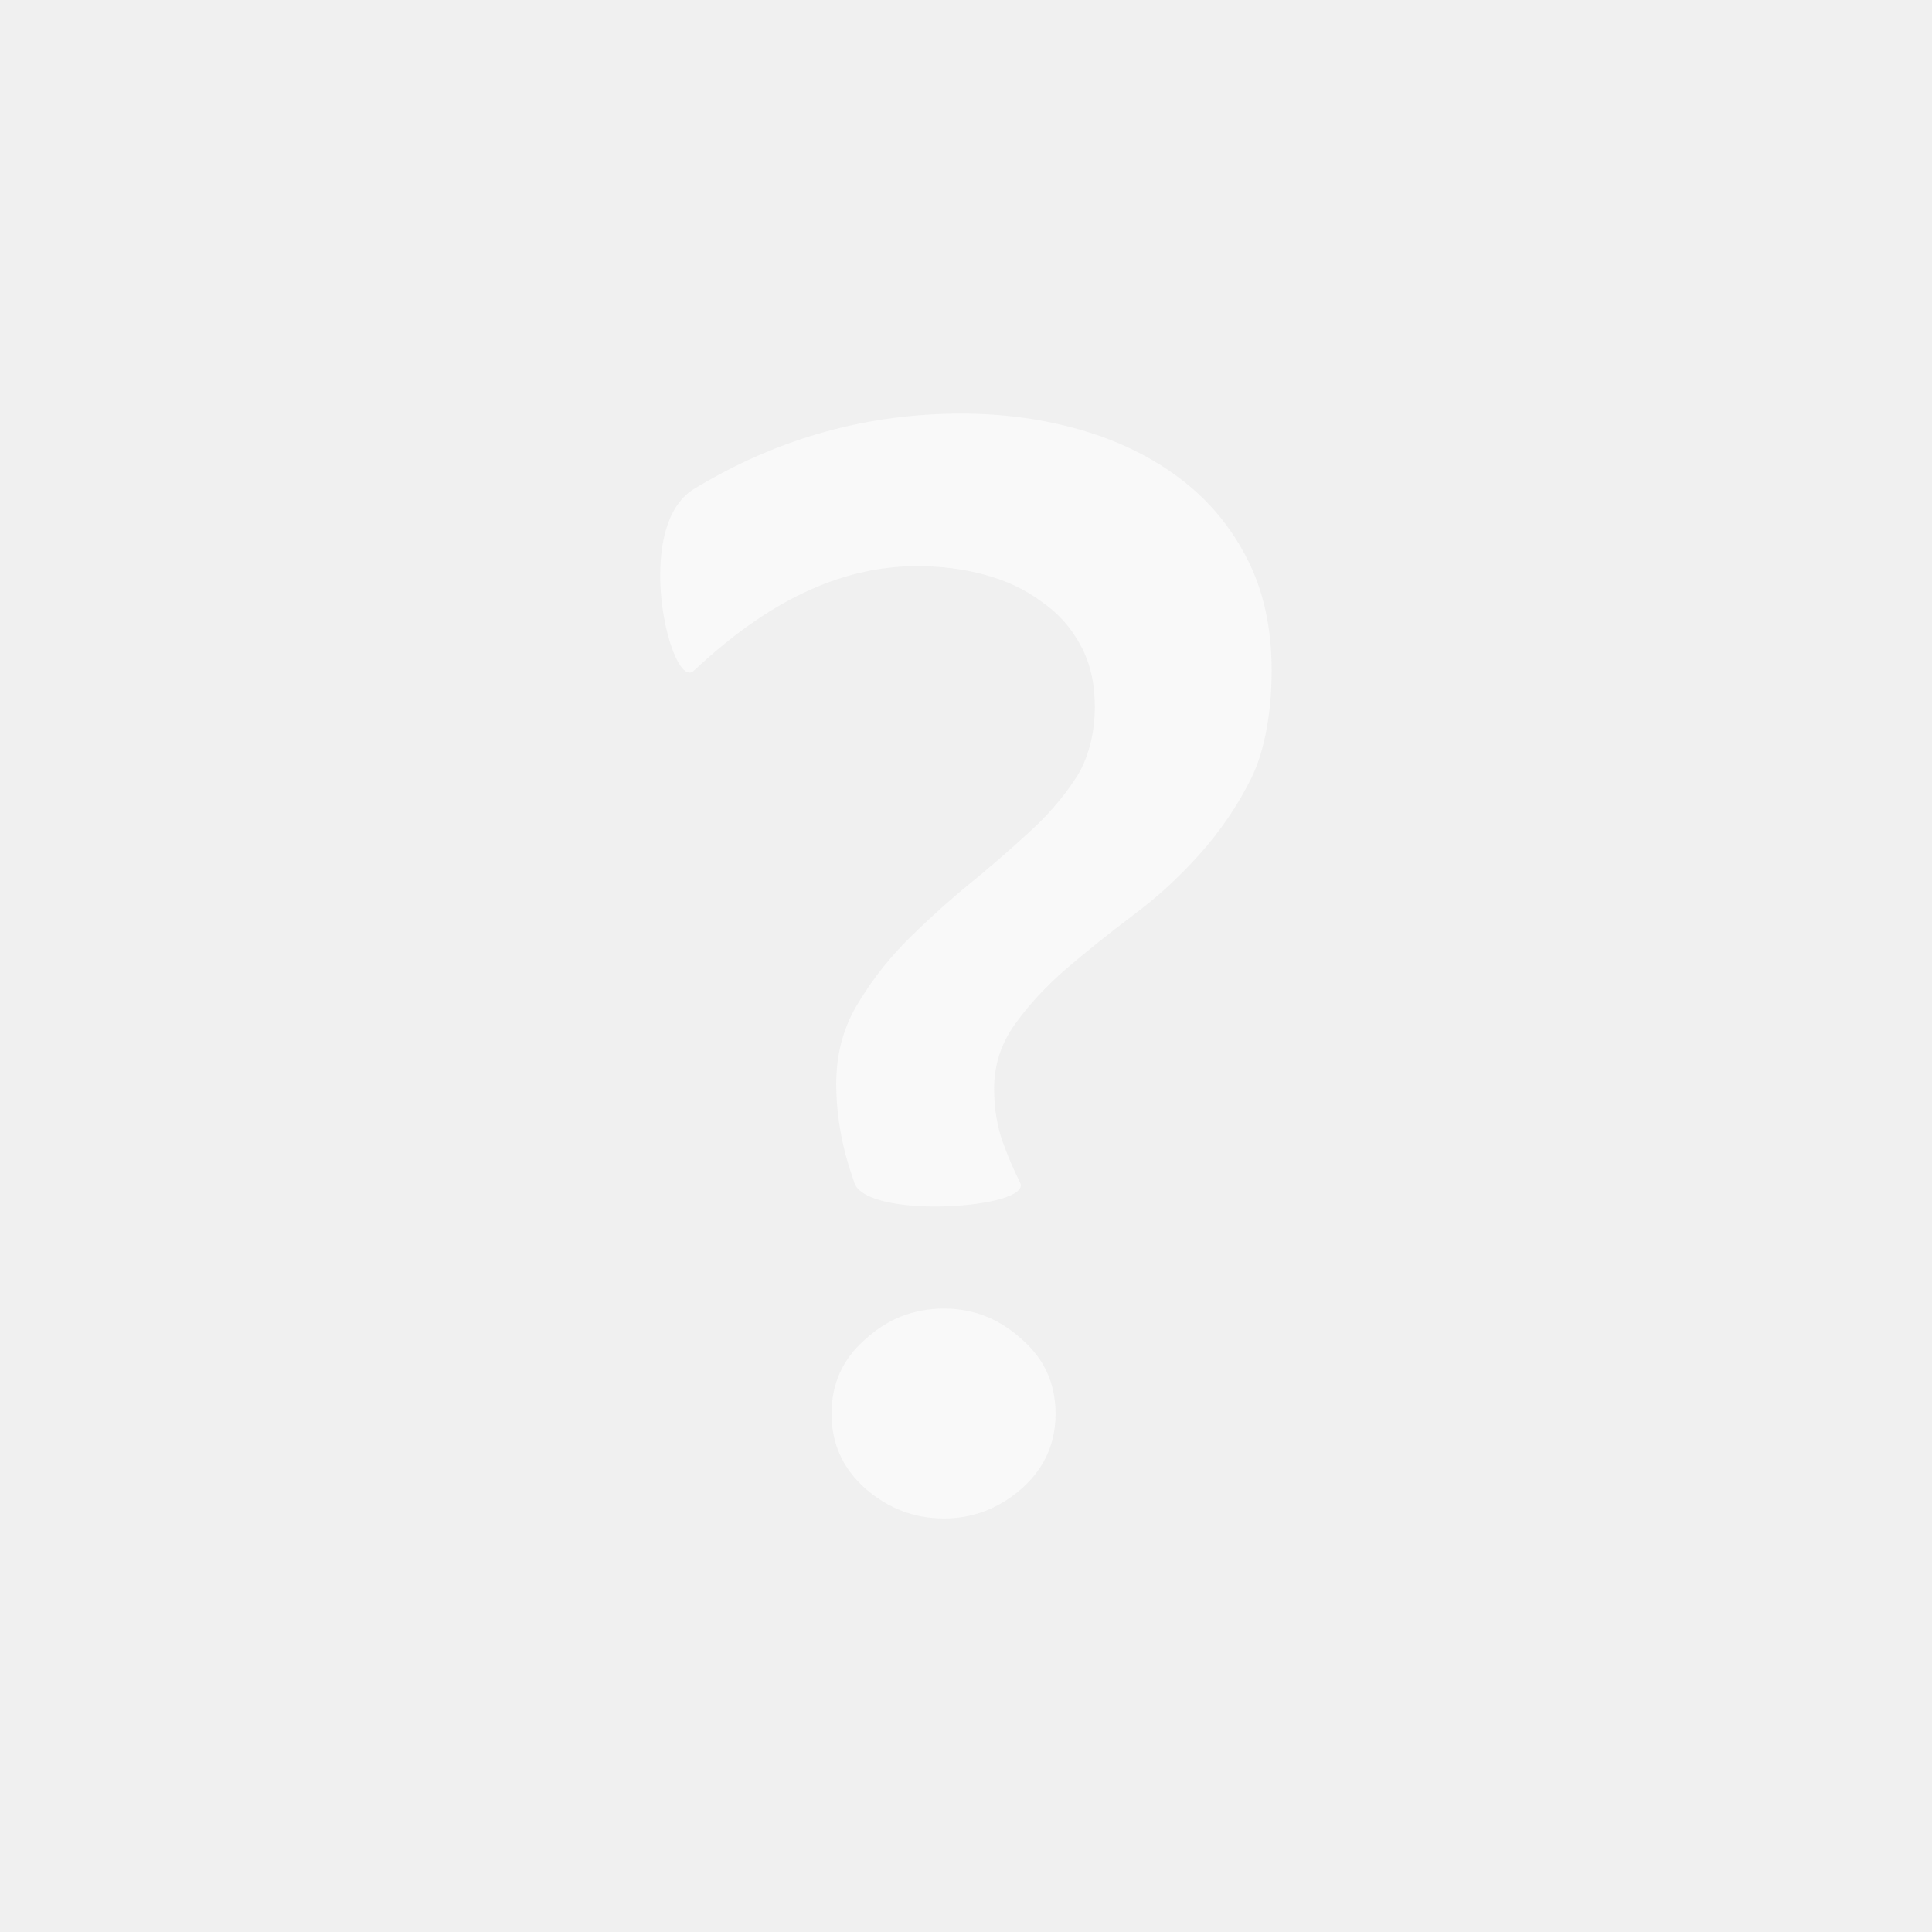
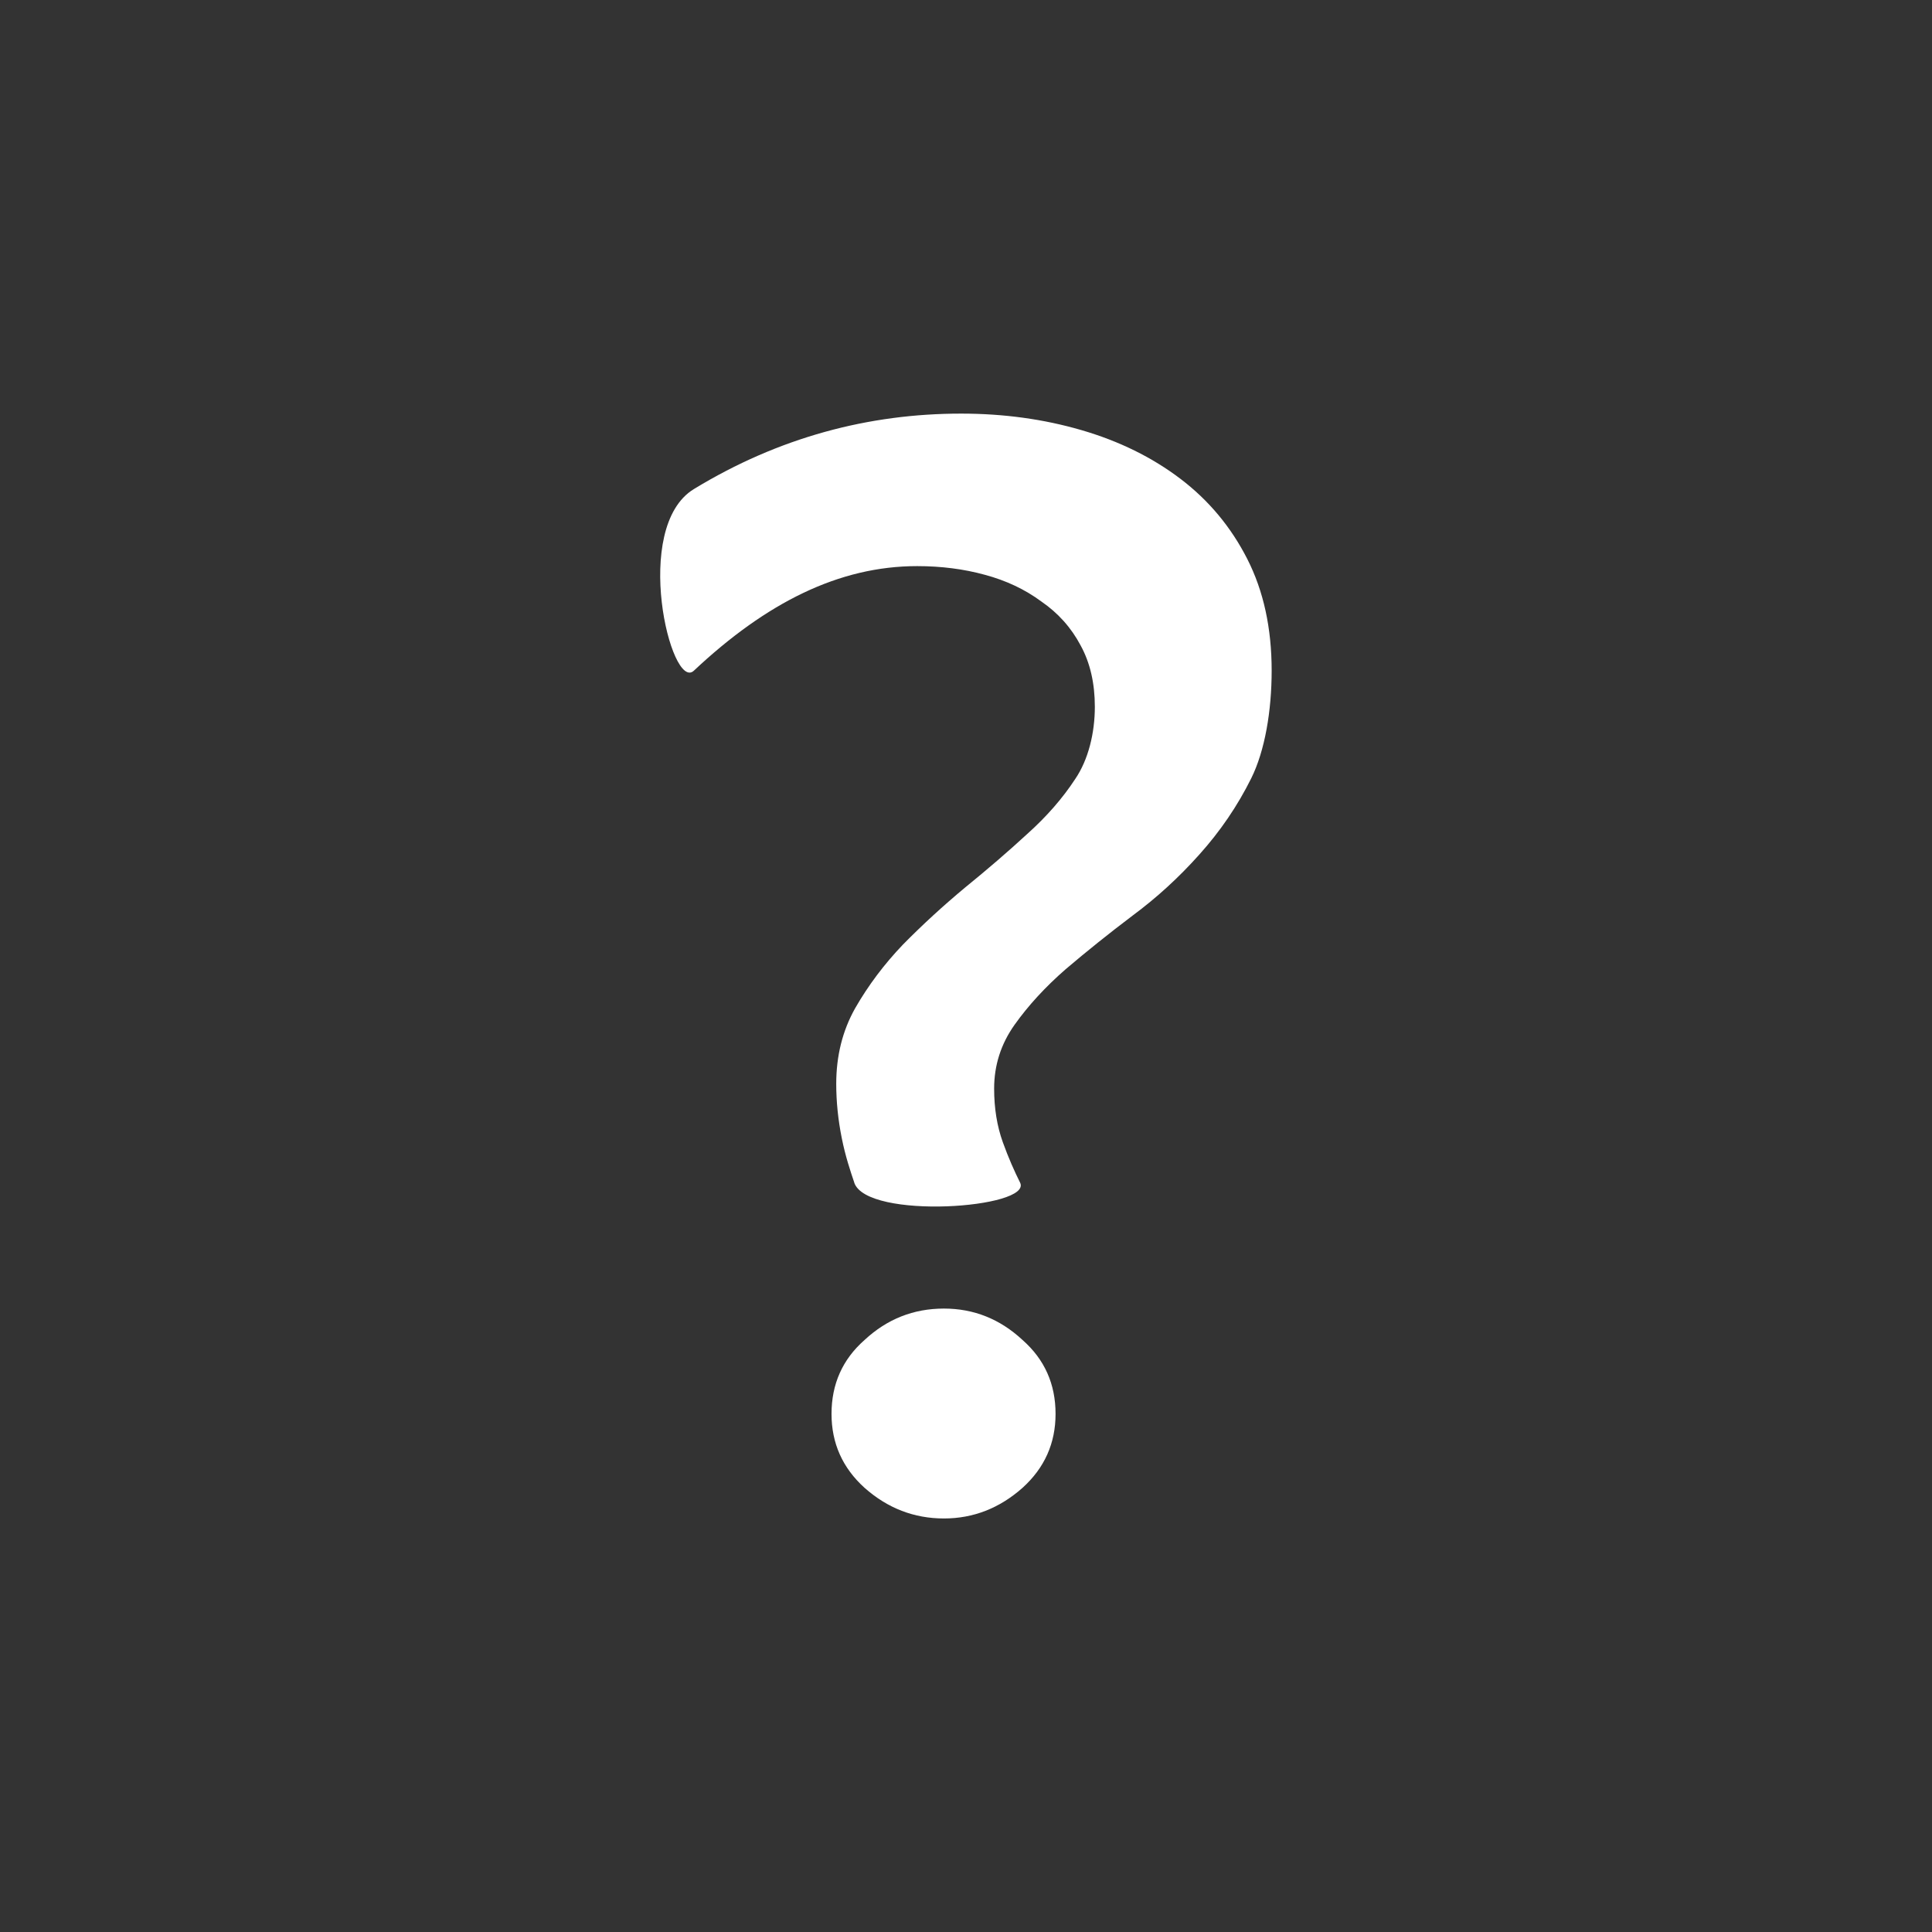
<svg xmlns="http://www.w3.org/2000/svg" width="48" height="48" version="1.1" viewBox="0 0 48 48">
-   <path d="m21.225 29.383c-0.098-0.29-0.221-0.654-0.312-1.109-0.091-0.455-0.137-0.904-0.137-1.347 0-0.694 0.156-1.319 0.469-1.876 0.326-0.569 0.723-1.097 1.191-1.586 0.482-0.489 0.996-0.961 1.543-1.416 0.56-0.455 1.074-0.898 1.543-1.33 0.482-0.432 0.879-0.887 1.191-1.364 0.326-0.478 0.488-1.143 0.488-1.794 0-0.586-0.117-1.094-0.352-1.523-0.234-0.443-0.56-0.807-0.977-1.094-0.404-0.299-0.872-0.521-1.406-0.664-0.521-0.143-1.081-0.215-1.68-0.215-1.94 0-3.748 0.908-5.547 2.598-0.568 0.533-1.558-3.562 0-4.512 2.113-1.288 4.349-1.875 6.641-1.875 1.055 0 2.051 0.137 2.988 0.41 0.938 0.273 1.758 0.677 2.461 1.211 0.703 0.534 1.256 1.198 1.66 1.992s0.605 1.719 0.605 2.773c0 1.003-0.169 1.994-0.508 2.676-0.339 0.682-0.768 1.313-1.289 1.893-0.508 0.569-1.061 1.075-1.66 1.518-0.586 0.443-1.139 0.887-1.66 1.33-0.508 0.443-0.931 0.904-1.27 1.381-0.339 0.478-0.508 1.006-0.508 1.586 0 0.489 0.072 0.932 0.215 1.33 0.143 0.398 0.293 0.731 0.43 1.006 0.316 0.637-3.805 0.933-4.121-2e-6zm2.227 8.343c-0.742 0-1.4-0.254-1.973-0.762-0.547-0.495-0.82-1.107-0.82-1.836 0-0.742 0.273-1.354 0.82-1.836 0.56-0.521 1.217-0.781 1.973-0.781 0.742 0 1.393 0.26 1.953 0.781 0.547 0.482 0.82 1.094 0.82 1.836 0 0.729-0.273 1.341-0.82 1.836-0.573 0.508-1.224 0.762-1.953 0.762z" fill="#f9f9f9" aria-label="?" />
+   <rect fill="#333333" width="48" height="48" />
+   <path fill="#ffffff" d="m21.225 29.383c-0.098-0.29-0.221-0.654-0.312-1.109-0.091-0.455-0.137-0.904-0.137-1.347 0-0.694 0.156-1.319 0.469-1.876 0.326-0.569 0.723-1.097 1.191-1.586 0.482-0.489 0.996-0.961 1.543-1.416 0.56-0.455 1.074-0.898 1.543-1.33 0.482-0.432 0.879-0.887 1.191-1.364 0.326-0.478 0.488-1.143 0.488-1.794 0-0.586-0.117-1.094-0.352-1.523-0.234-0.443-0.56-0.807-0.977-1.094-0.404-0.299-0.872-0.521-1.406-0.664-0.521-0.143-1.081-0.215-1.68-0.215-1.94 0-3.748 0.908-5.547 2.598-0.568 0.533-1.558-3.562 0-4.512 2.113-1.288 4.349-1.875 6.641-1.875 1.055 0 2.051 0.137 2.988 0.41 0.938 0.273 1.758 0.677 2.461 1.211 0.703 0.534 1.256 1.198 1.66 1.992s0.605 1.719 0.605 2.773c0 1.003-0.169 1.994-0.508 2.676-0.339 0.682-0.768 1.313-1.289 1.893-0.508 0.569-1.061 1.075-1.66 1.518-0.586 0.443-1.139 0.887-1.66 1.33-0.508 0.443-0.931 0.904-1.27 1.381-0.339 0.478-0.508 1.006-0.508 1.586 0 0.489 0.072 0.932 0.215 1.33 0.143 0.398 0.293 0.731 0.43 1.006 0.316 0.637-3.805 0.933-4.121-2e-6zm2.227 8.343c-0.742 0-1.4-0.254-1.973-0.762-0.547-0.495-0.82-1.107-0.82-1.836 0-0.742 0.273-1.354 0.82-1.836 0.56-0.521 1.217-0.781 1.973-0.781 0.742 0 1.393 0.26 1.953 0.781 0.547 0.482 0.82 1.094 0.82 1.836 0 0.729-0.273 1.341-0.82 1.836-0.573 0.508-1.224 0.762-1.953 0.762z" />
</svg>
